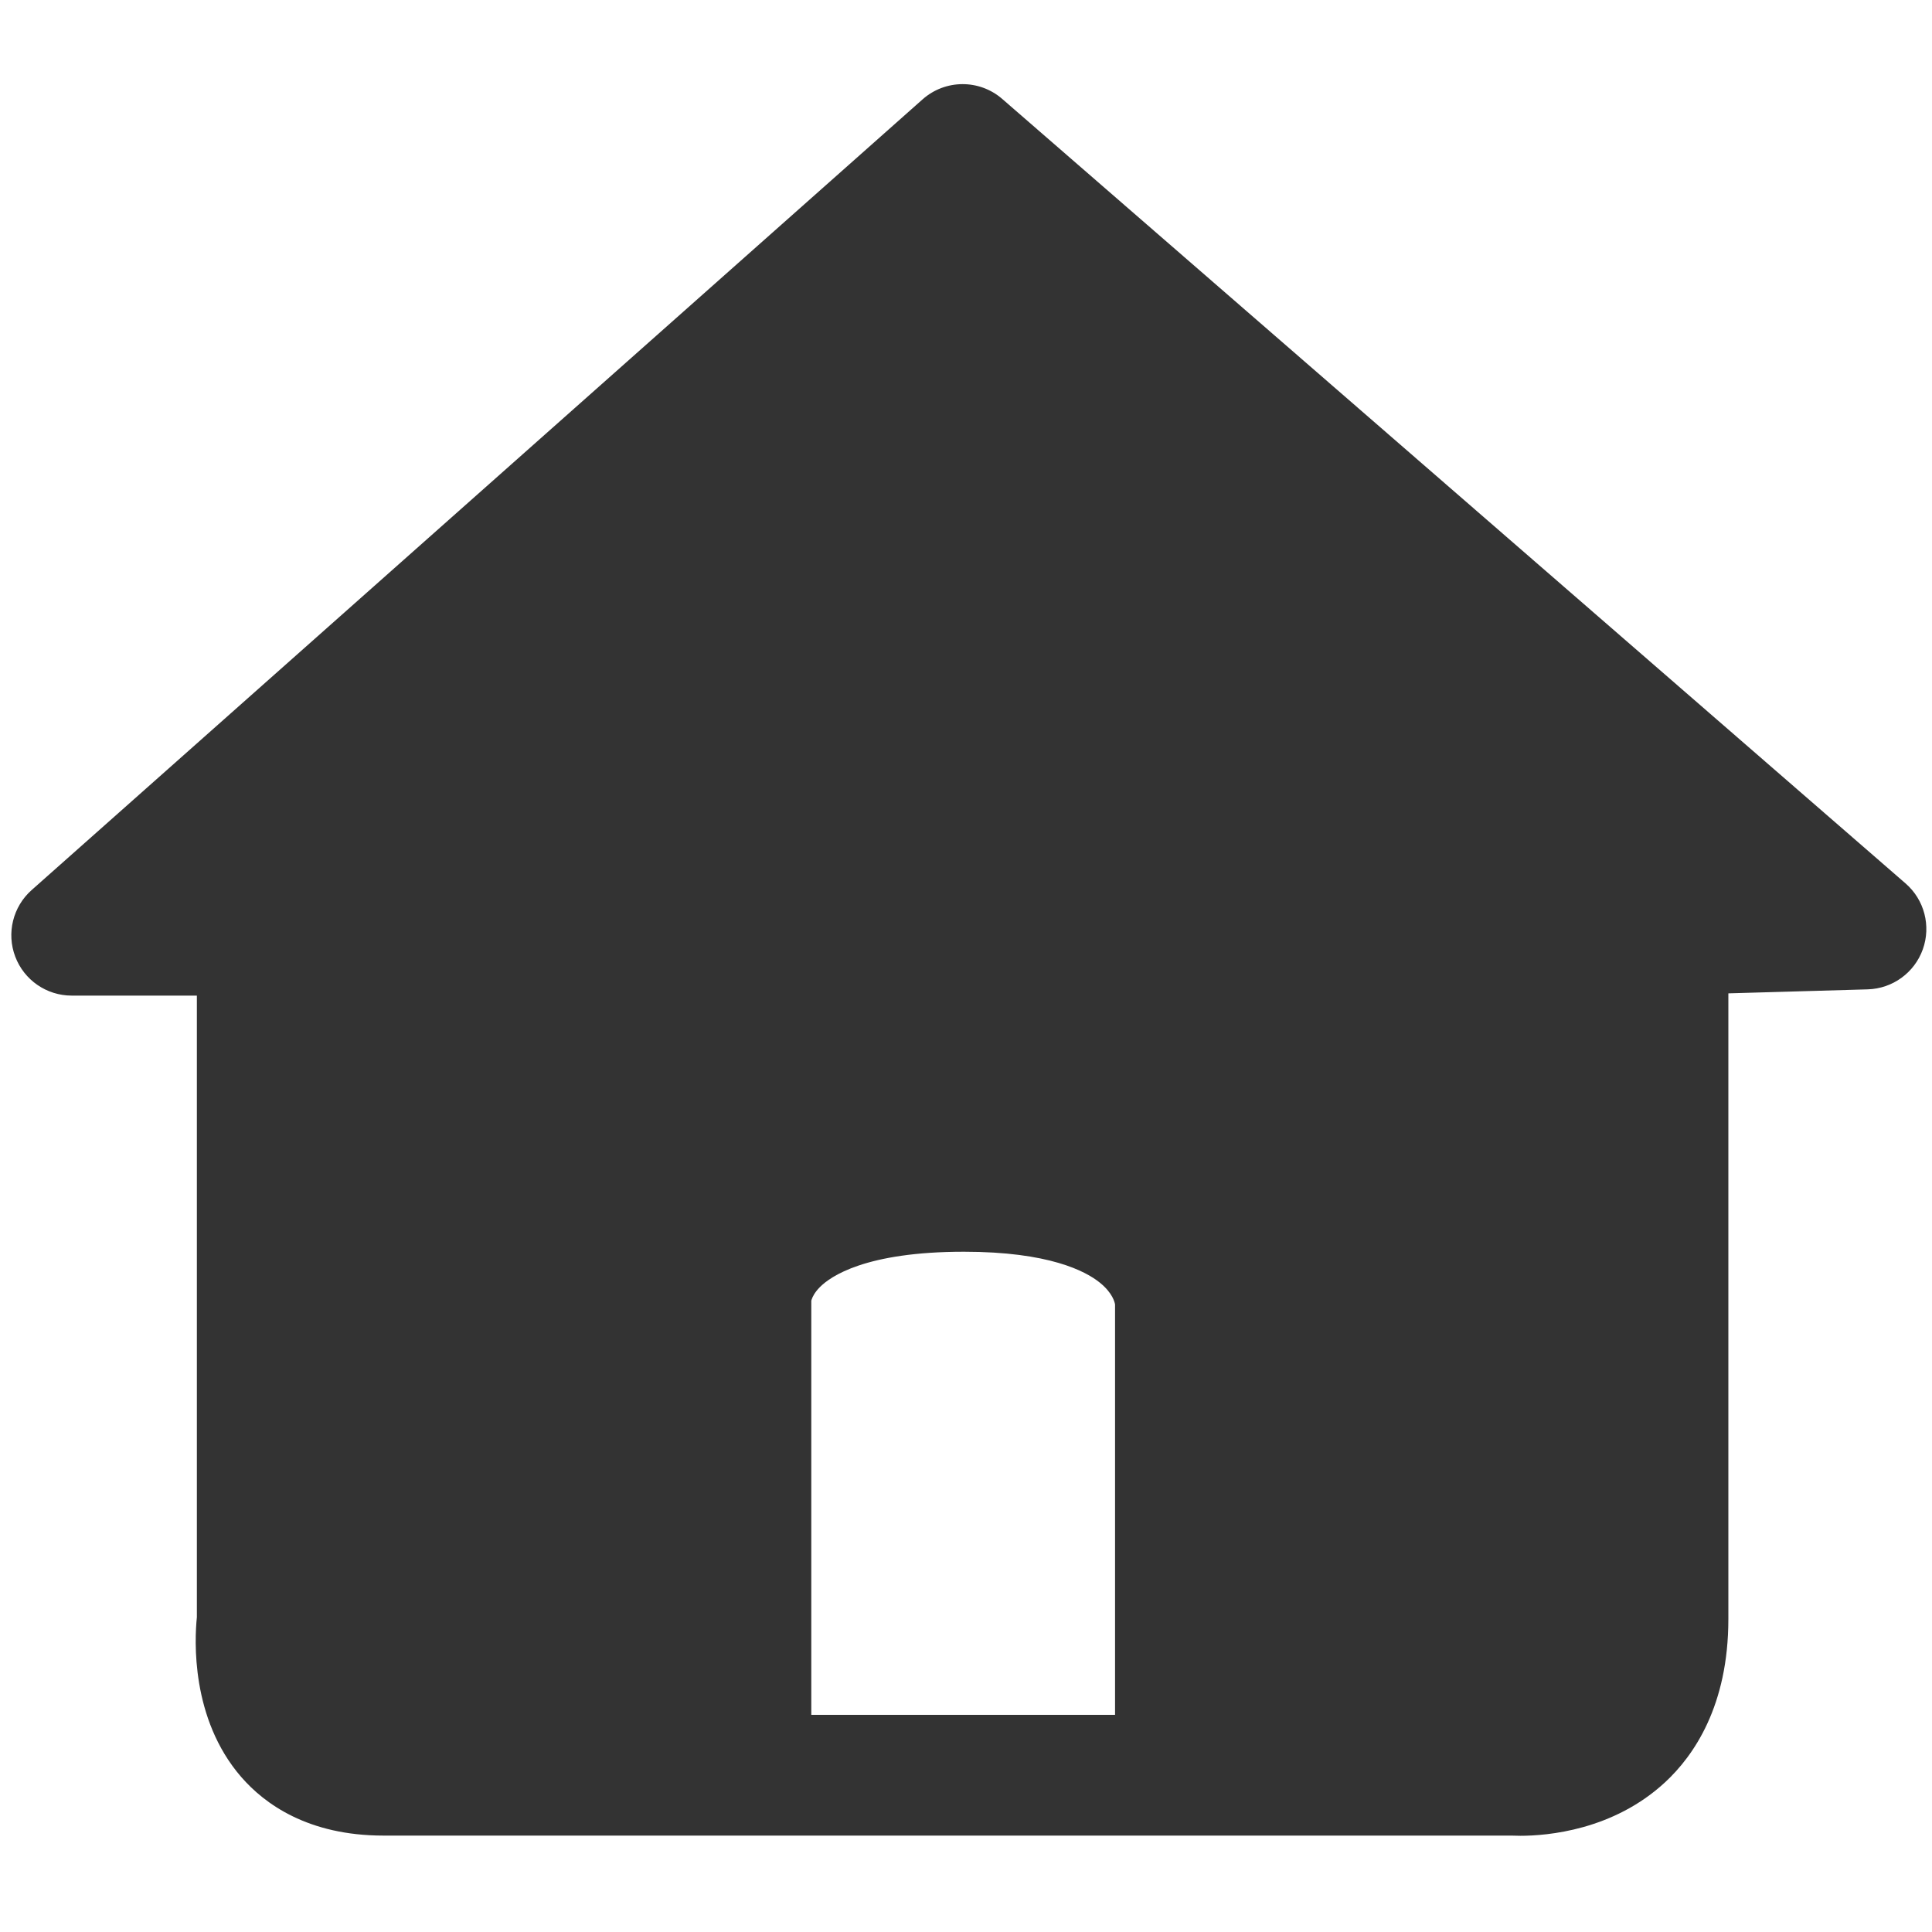
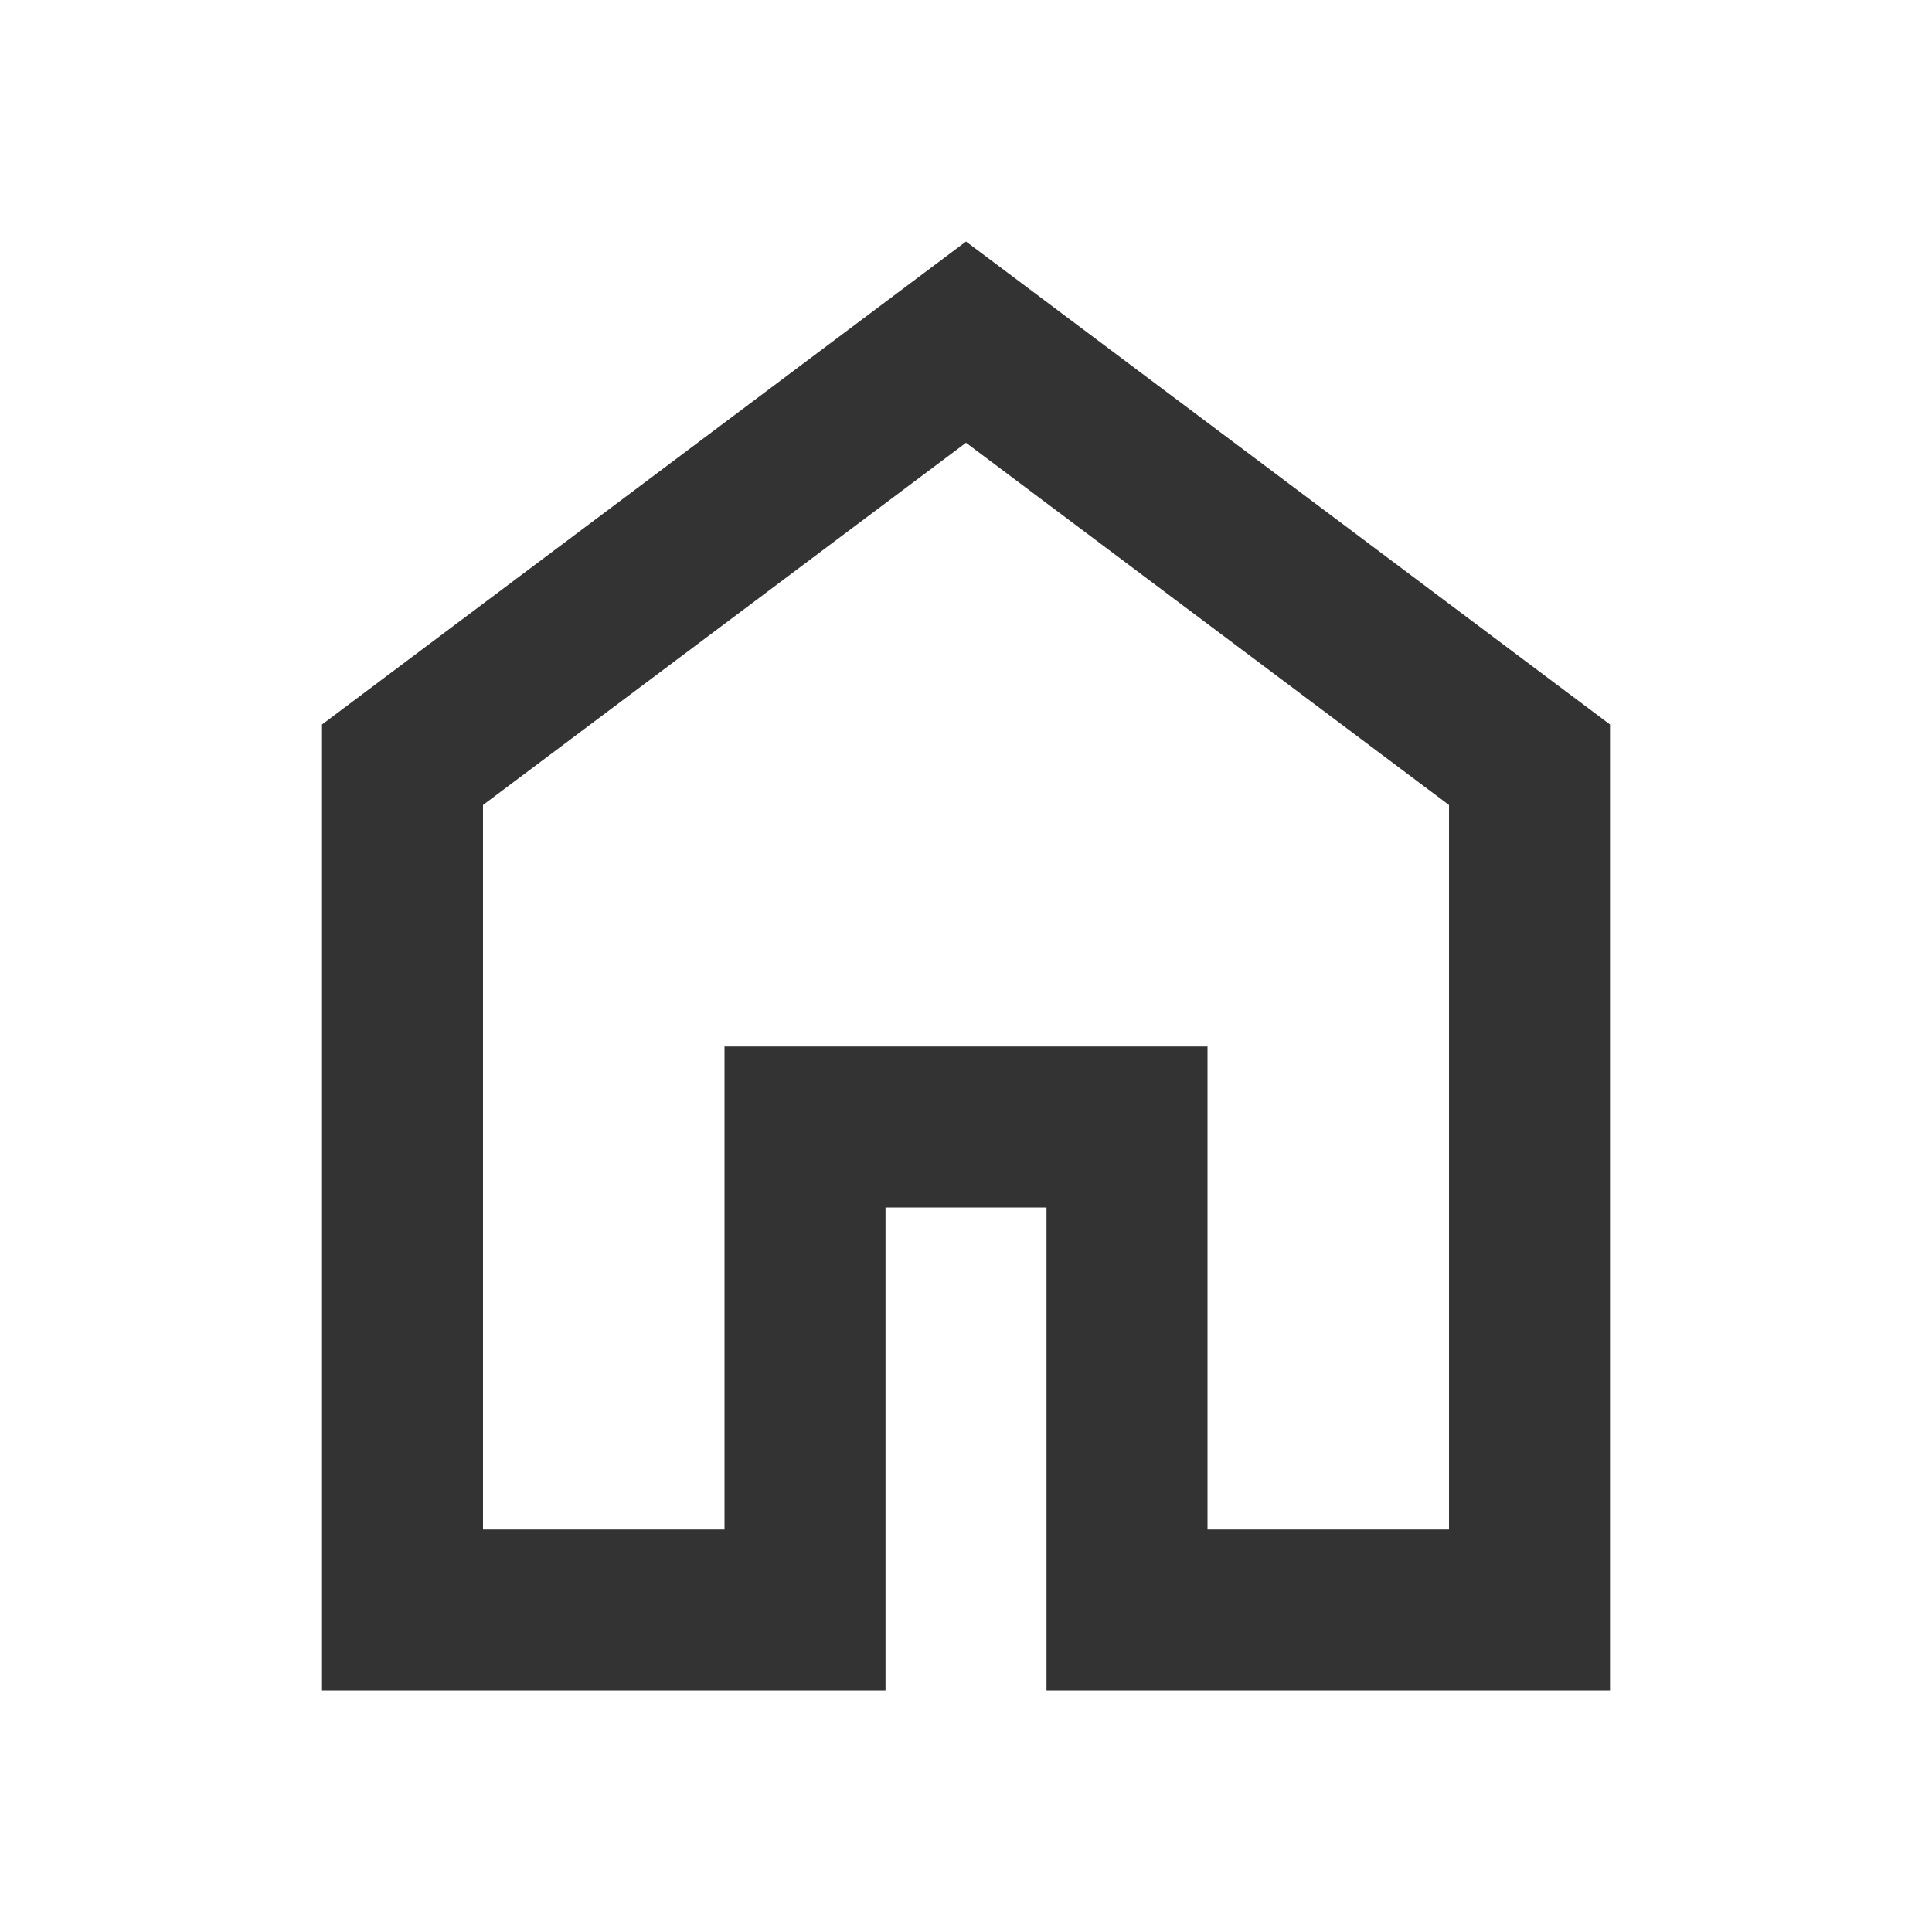
- <svg xmlns="http://www.w3.org/2000/svg" t="1686375447381" class="icon" viewBox="0 0 1024 1024" version="1.1" p-id="9149" width="200" height="200">
-   <path d="M805.693 973.005a93.184 93.184 0 0 1-4.669-0.102H203.264c-40.038 0-63.089-16.87-75.366-31.017-26.926-31.002-24.76-73.037-23.552-84.7v-359.526h64v363.909l-0.297 1.884c-0.763 6.4-0.835 26.276 8.289 36.608 1.93 2.186 7.803 8.837 26.931 8.837h600.31l0.748 0.082c2.15 0.077 22.318 0.435 34.995-11.556 8.453-7.992 12.744-21.212 12.744-39.291v-360.755h64v360.755c0 45.875-18.248 72.371-33.556 86.528-27.535 25.462-62.413 28.349-76.815 28.349zM136.351 527.693H37.99A32 32 0 0 1 16.763 471.757l472.218-419.092a32 32 0 0 1 42.225-0.225l478.781 415.79a32 32 0 0 1-20.065 56.146l-104.94 3.016a32 32 0 0 1-1.838-63.974l22.938-0.66-395.628-343.578L122.266 463.688h14.08a32 32 0 0 1 0 64z m266.65 413.512a26.998 26.998 0 0 1-27.003-26.998v-225.843c0-4.869 1.239-24.904 20.019-43.996 22.804-23.173 61.46-34.924 114.903-34.924 52.639 0 90.88 11.909 113.654 35.4 19.226 19.83 20.465 40.704 20.429 46.244v222.254a26.998 26.998 0 1 1-54.001 0v-221.937c-0.179-1.162-1.311-6.103-8.018-11.54-7.567-6.134-26.998-16.42-72.064-16.42-52.275 0-70.845 13.143-76.406 18.79-2.729 2.775-3.876 5.14-4.357 6.63a7.885 7.885 0 0 0-0.154 0.548v224.794a26.998 26.998 0 0 1-27.003 26.998z m6.999-215.199L400.998 931.994l-237.998-13-16.998-254.003 4.997-165.996-70.999-22.999 429.005-389.002 422.994 368.998-42.998 41.001-18.002 370.002-16.998 57.001-224 7.997-3.999-148.997-14.003-100.004-28.001-22.999-54.999-9.001-67.994 6.001-42.004 6.001z" fill="#333333" p-id="9150" data-spm-anchor-id="a313x.7781069.0.i0" class="selected" />
+ <svg xmlns="http://www.w3.org/2000/svg" height="24px" viewBox="0 -960 960 960" width="24px" fill="#333">
+   <path d="M240-200h120v-240h240v240h120v-360L480-740 240-560v360Zm-80 80v-480l320-240 320 240v480H520v-240h-80v240H160Zm320-350Z" />
</svg>
